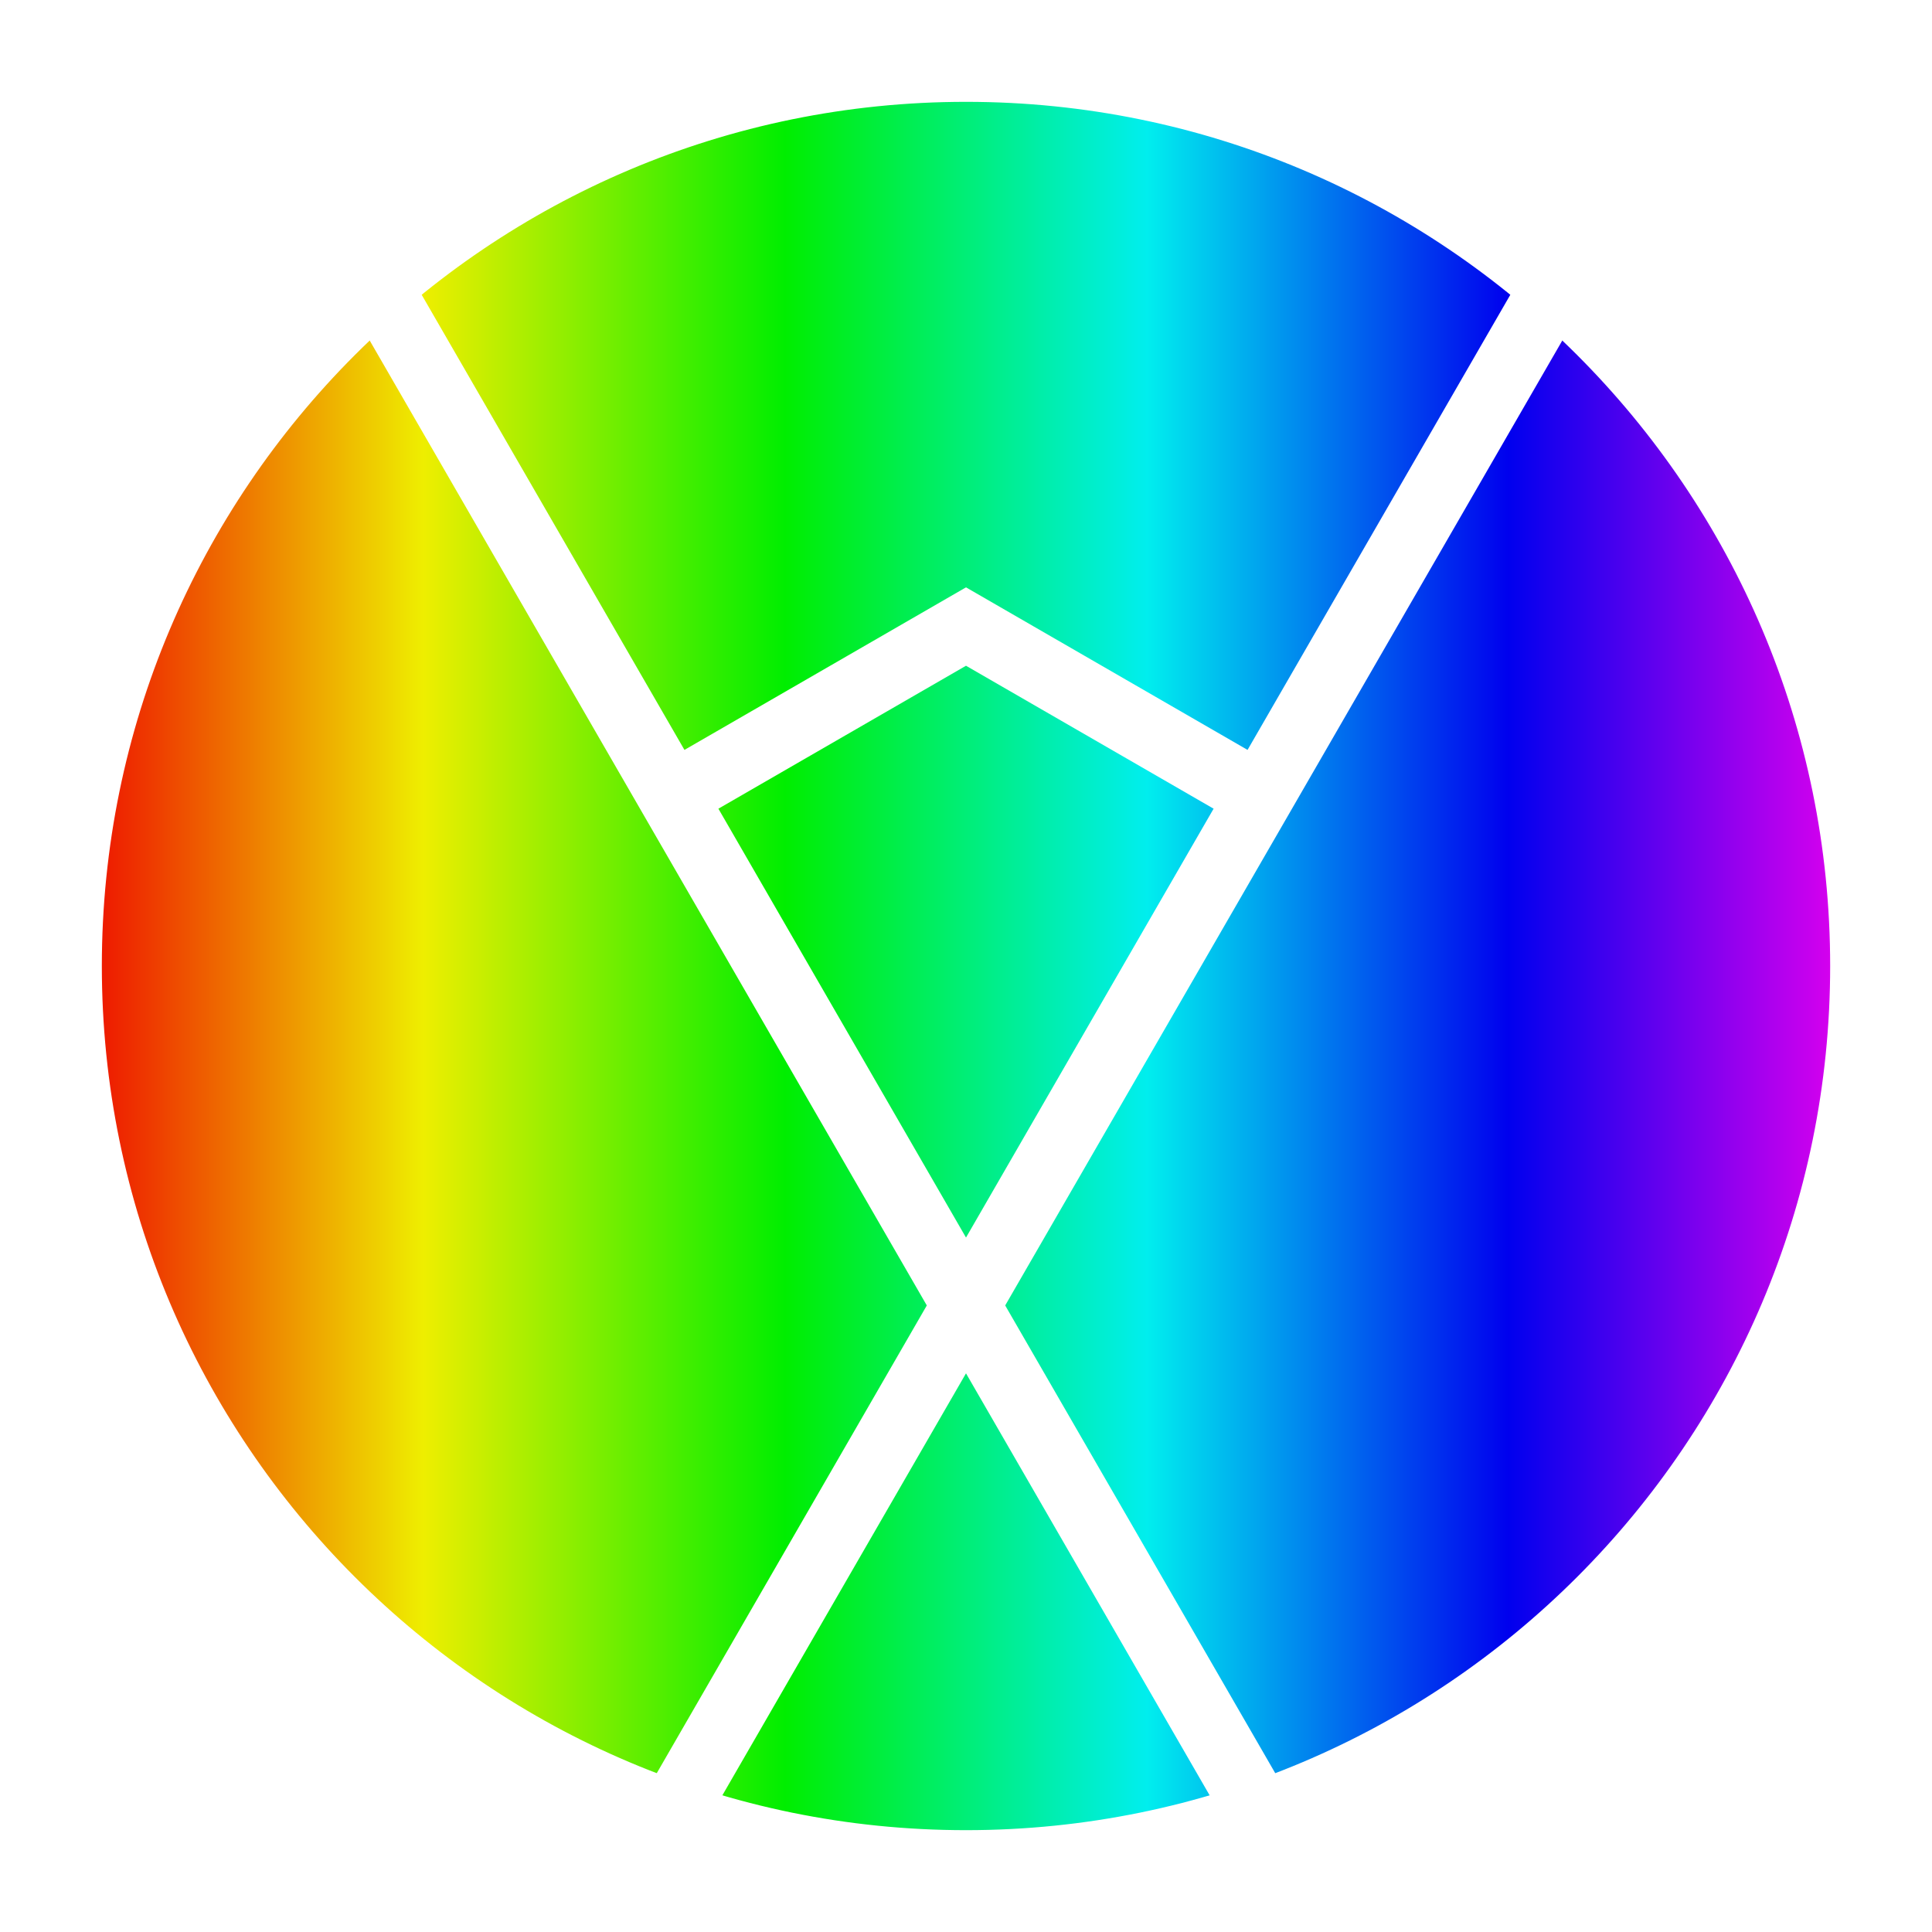
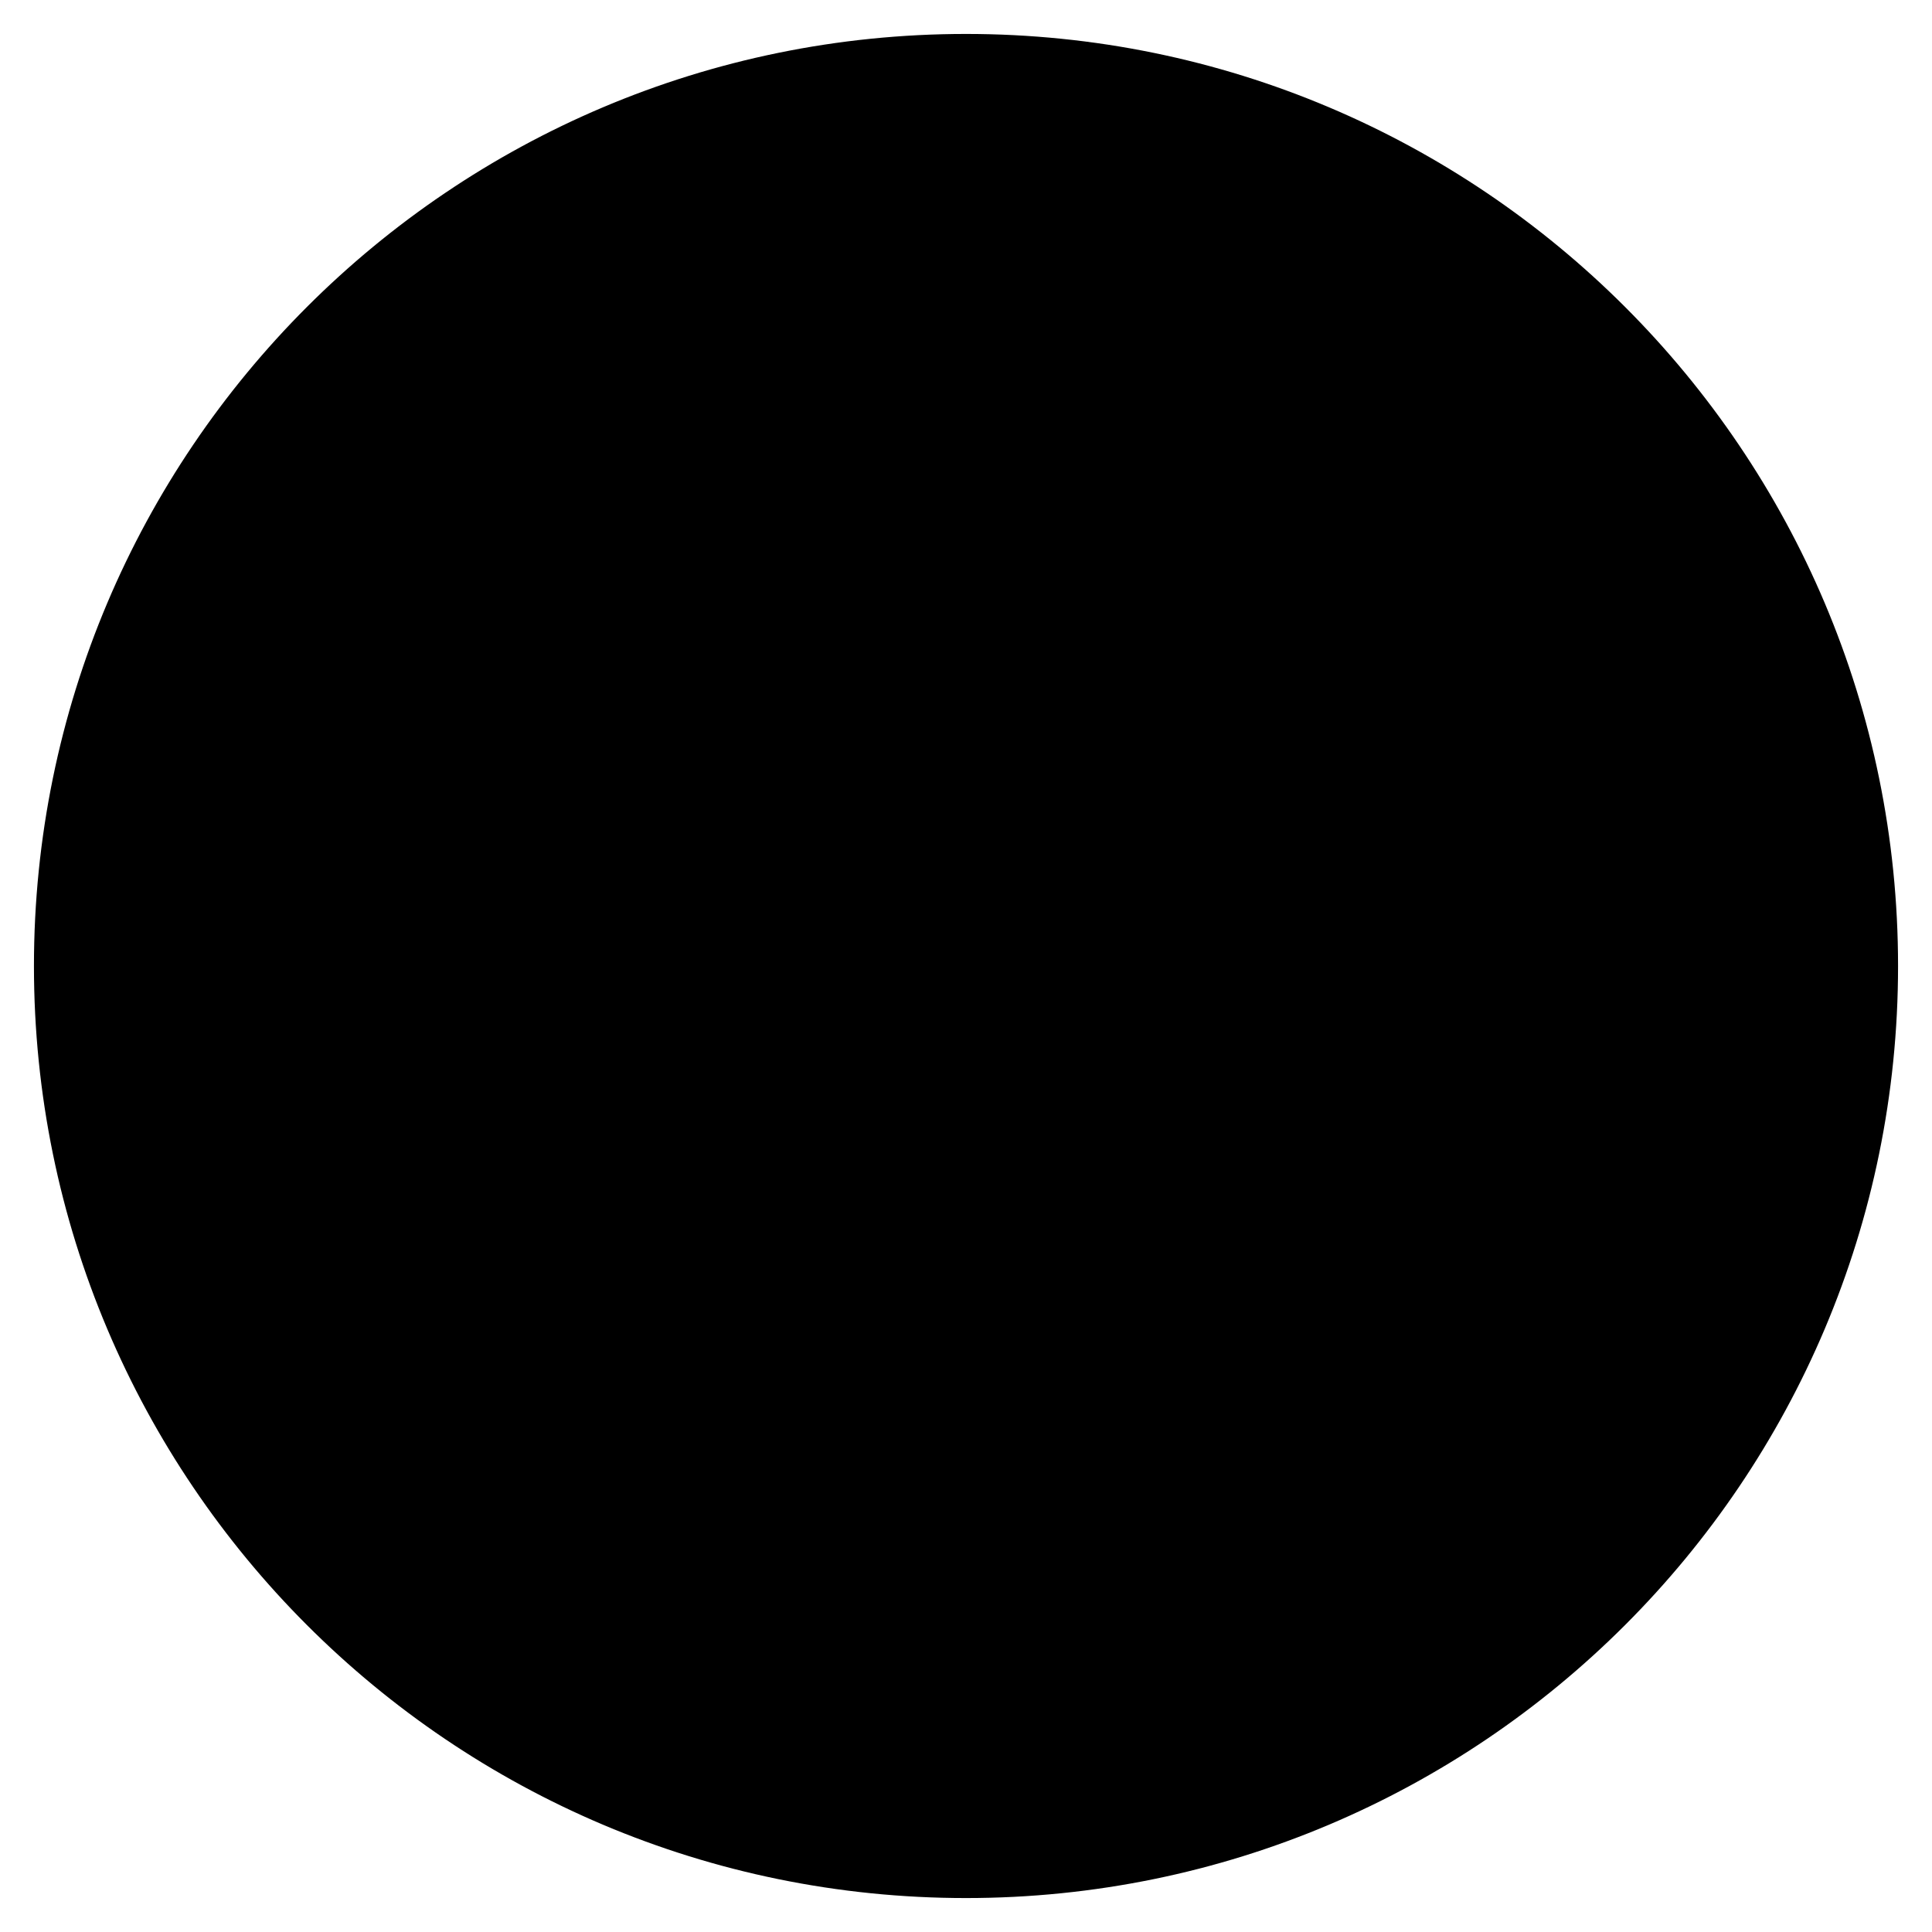
<svg xmlns="http://www.w3.org/2000/svg" viewBox="-284.575 -284.575 569.15 569.15">
-   <defs>
-     <linearGradient id="r">
-       <stop offset="0%" stop-color="#e00" />
-       <stop offset="20%" stop-color="#ee0" />
-       <stop offset="40%" stop-color="#0e0" />
-       <stop offset="60%" stop-color="#0ee" />
-       <stop offset="80%" stop-color="#00e" />
-       <stop offset="100%" stop-color="#e0e" />
-     </linearGradient>
-   </defs>
-   <g color="#fff">
-     <circle x="0" y="0" r="264.575" fill="url(#r)" stroke="currentcolor" stroke-width="20" />
+   <g color="#000">
+     <circle x="0" y="0" r="264.575" stroke="currentcolor" stroke-width="20" />
    <line x1="-173.205" x2="86.603" y1="-200" y2="250" stroke="currentcolor" stroke-width="20" />
    <line x1="173.205" x2="-86.603" y1="-200" y2="250" stroke="currentcolor" stroke-width="20" />
    <polyline points="-86.603,-50 0,-100 86.603,-50" stroke="currentcolor" stroke-width="20" fill="none" />
  </g>
</svg>
